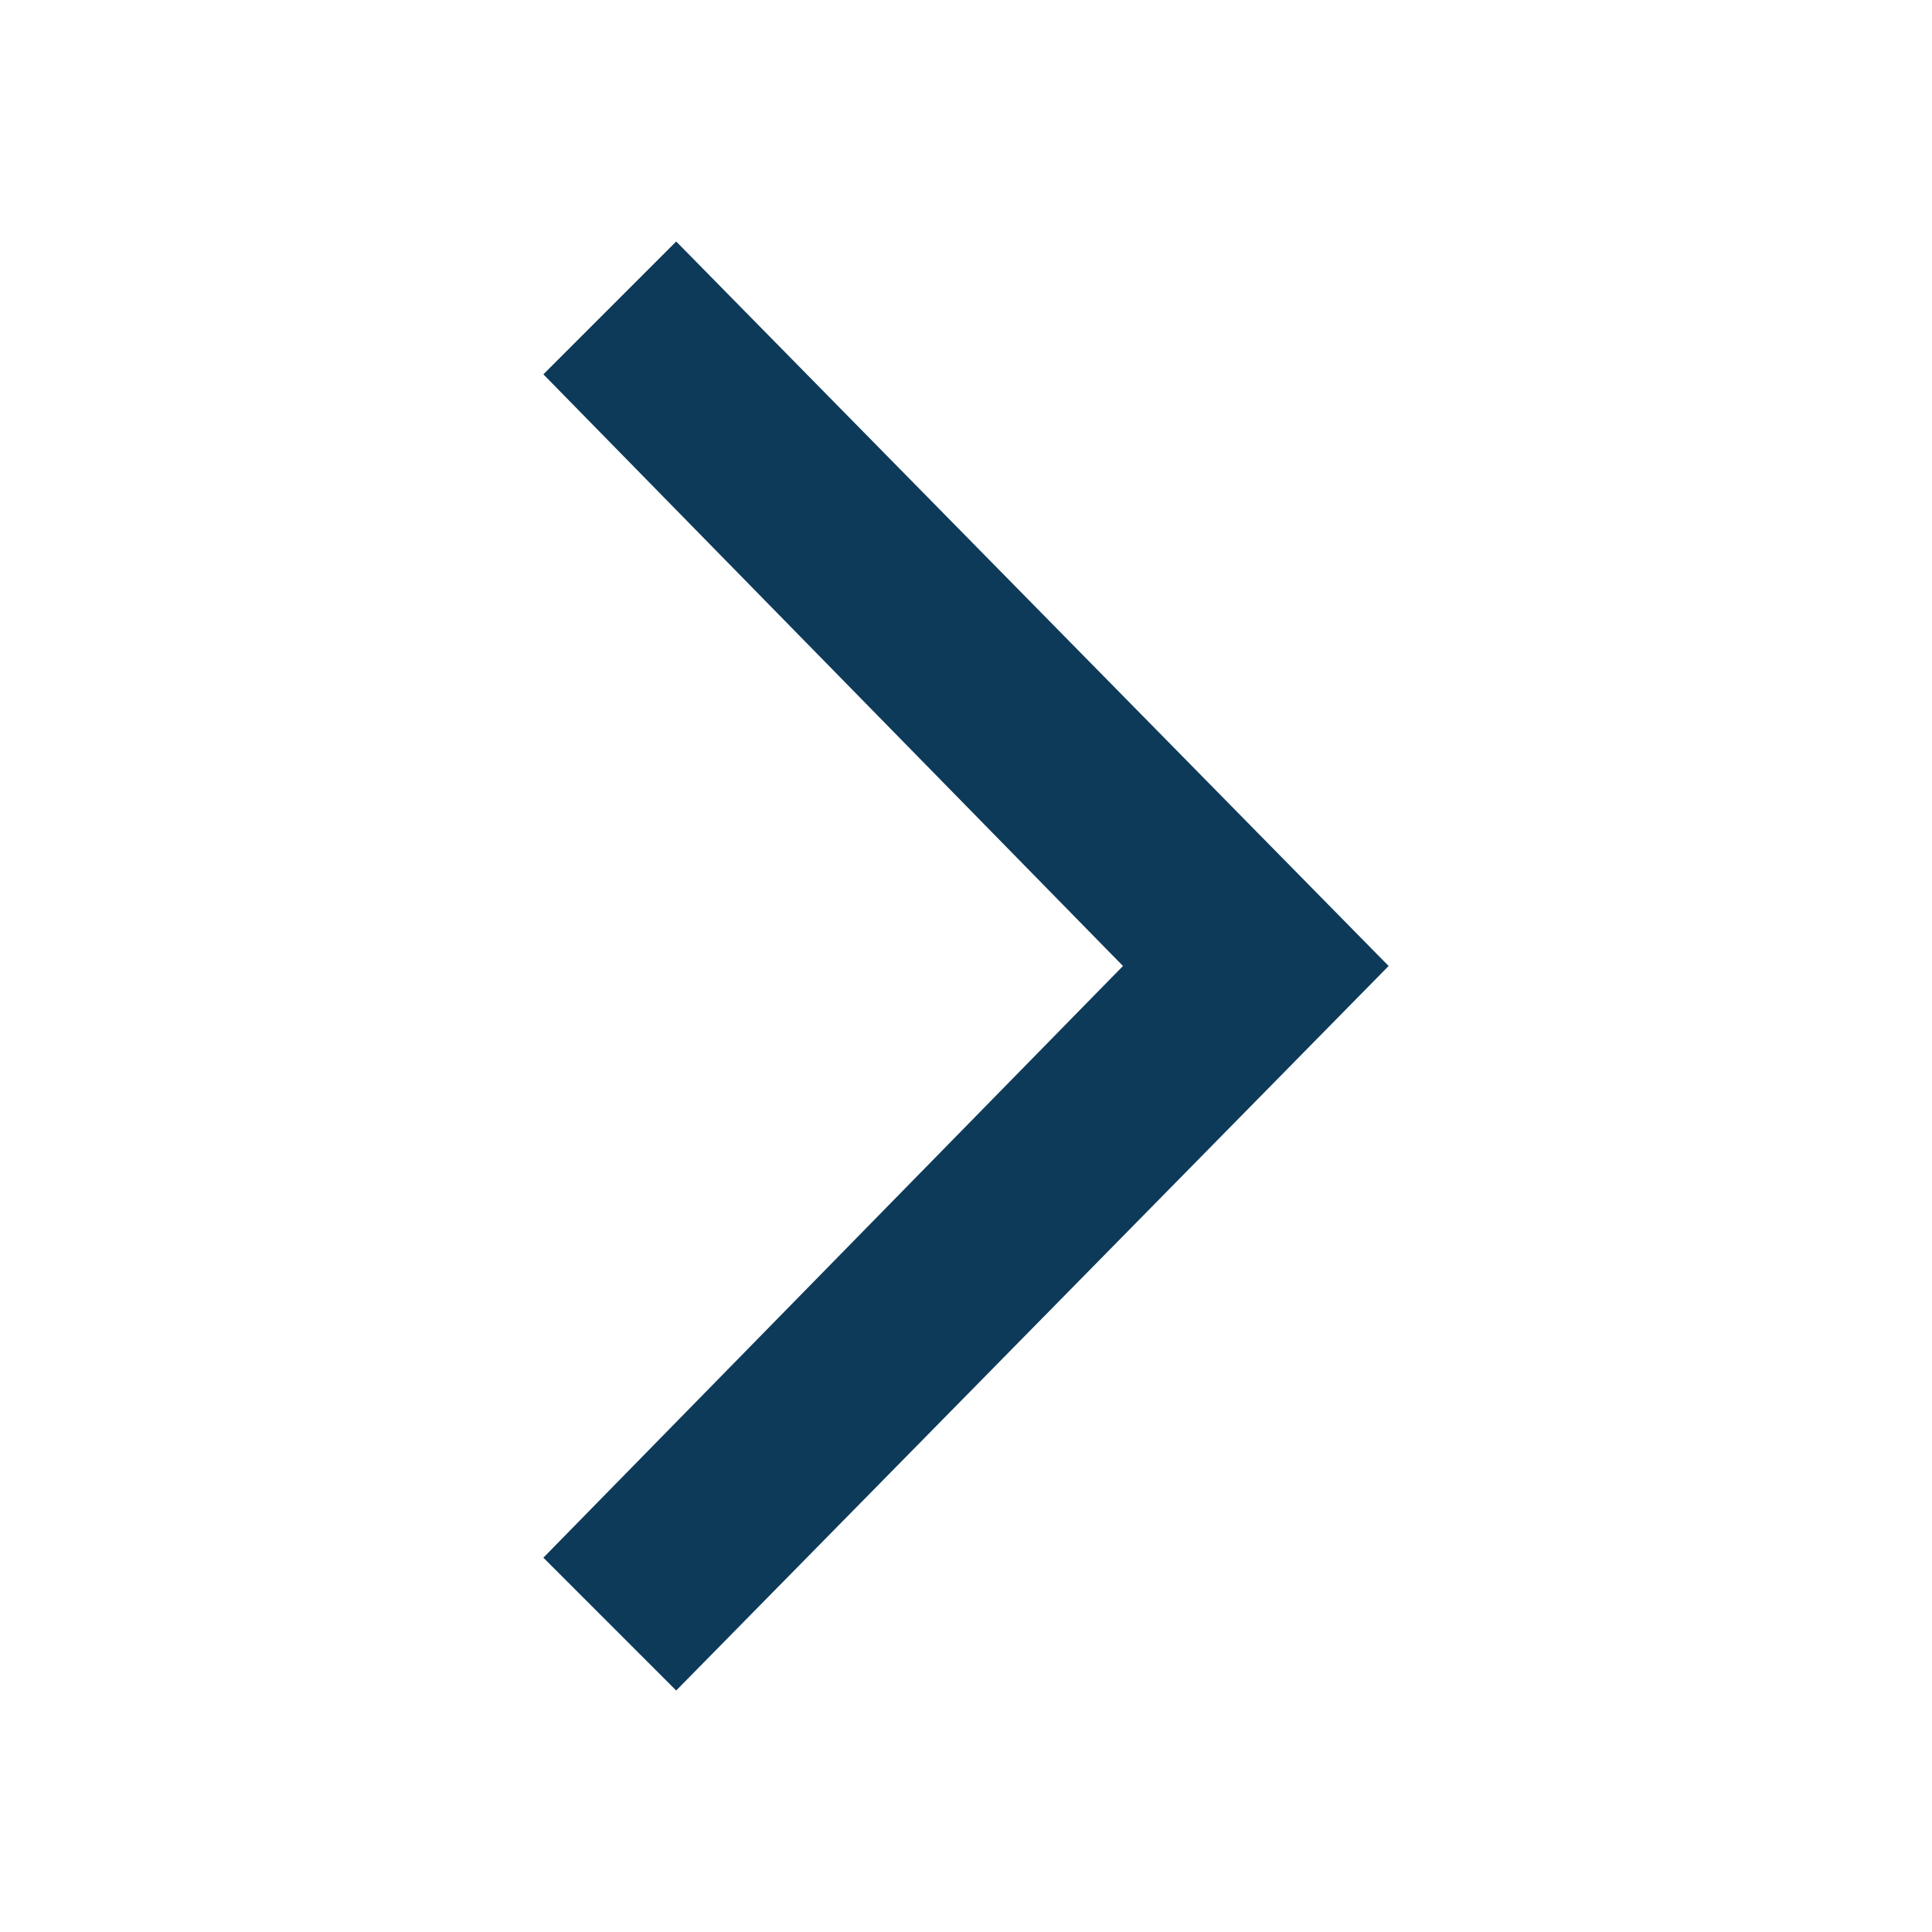
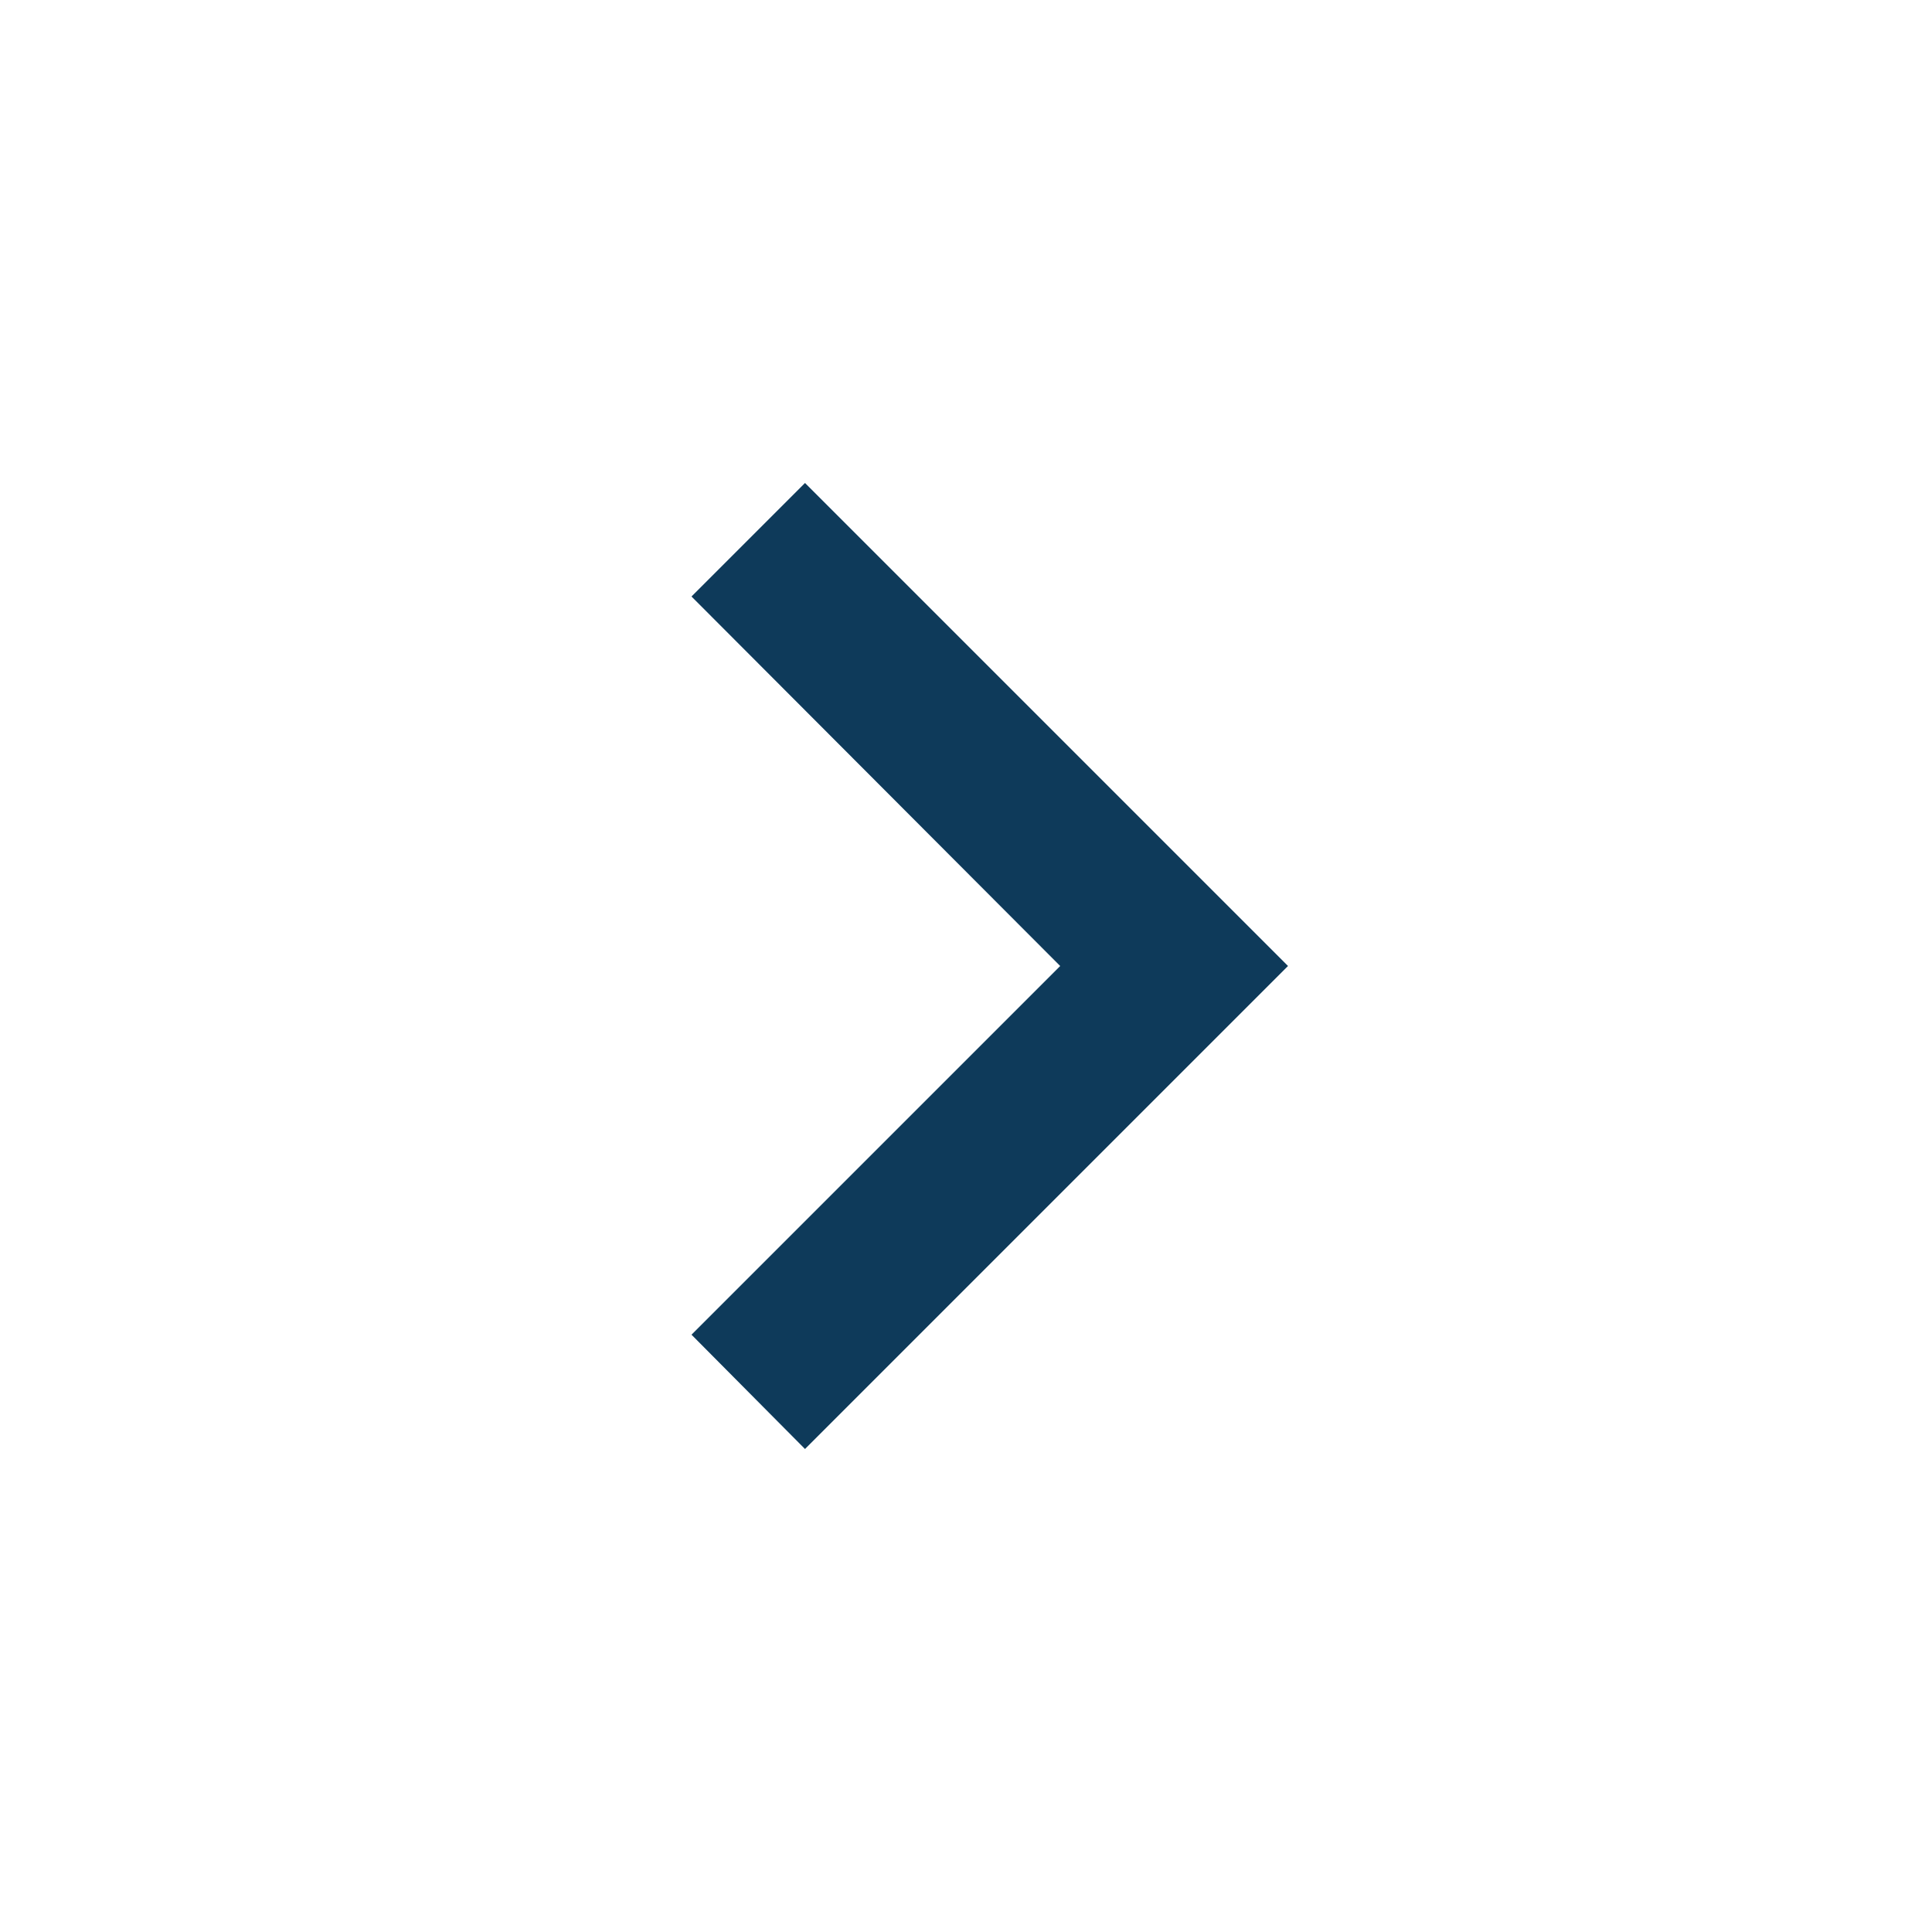
- <svg xmlns="http://www.w3.org/2000/svg" xml:space="preserve" enable-background="new 0 0 16 16" viewBox="0 0 16 16" y="0px" x="0px" height="16px" width="16px" version="1.1">
-   <polygon fill="#0E3A5A" points="603,809.7 607.9,804.8 603.1,799.9 604.2,798.8 610,804.8 604.2,810.8 " />
-   <polygon fill="#0E3A5A" points="4.5,12.9 9.3,8 4.5,3.1 5.6,2 11.5,8 5.6,14 " />
+ <svg xmlns="http://www.w3.org/2000/svg" id="svg4" viewBox="0 0 24 24" height="24" width="24" version="1.1">
+   <path style="fill:#0e3a5a;fill-opacity:1" id="path2" d="M8.59,16.58L13.17,12L8.59,7.41L10,6L16,12L10,18L8.59,16.58Z" />
</svg>
